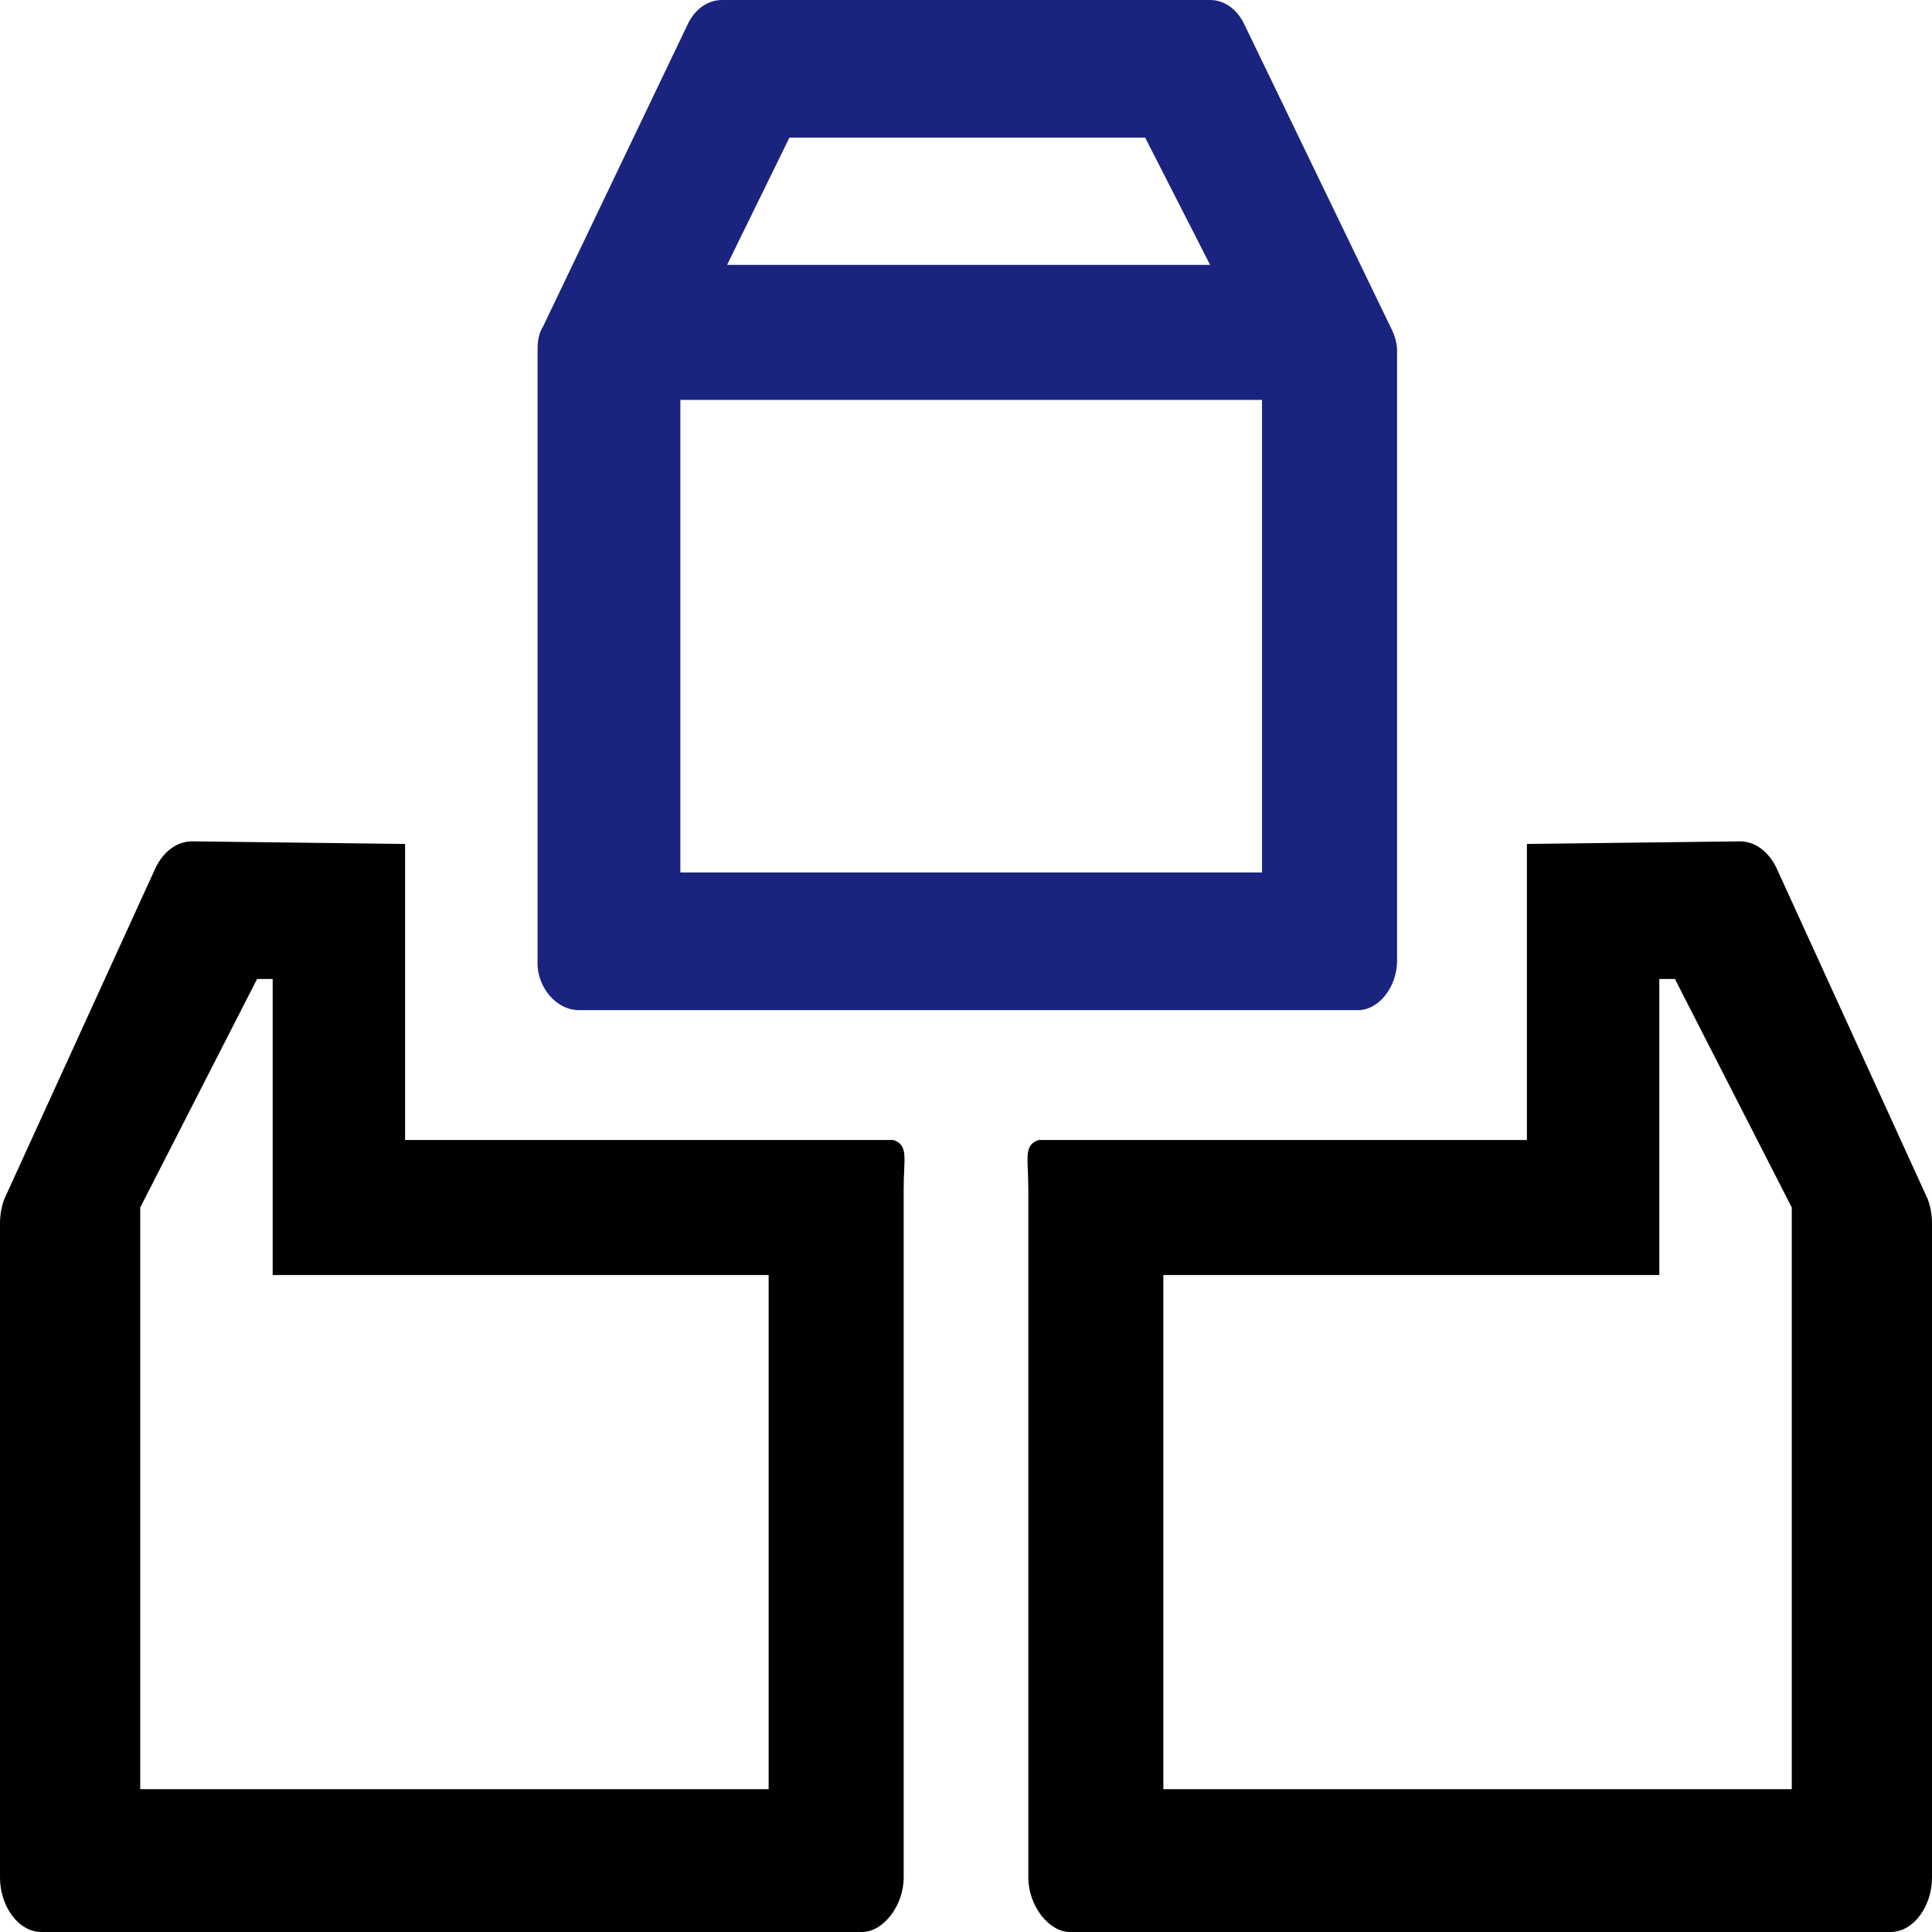
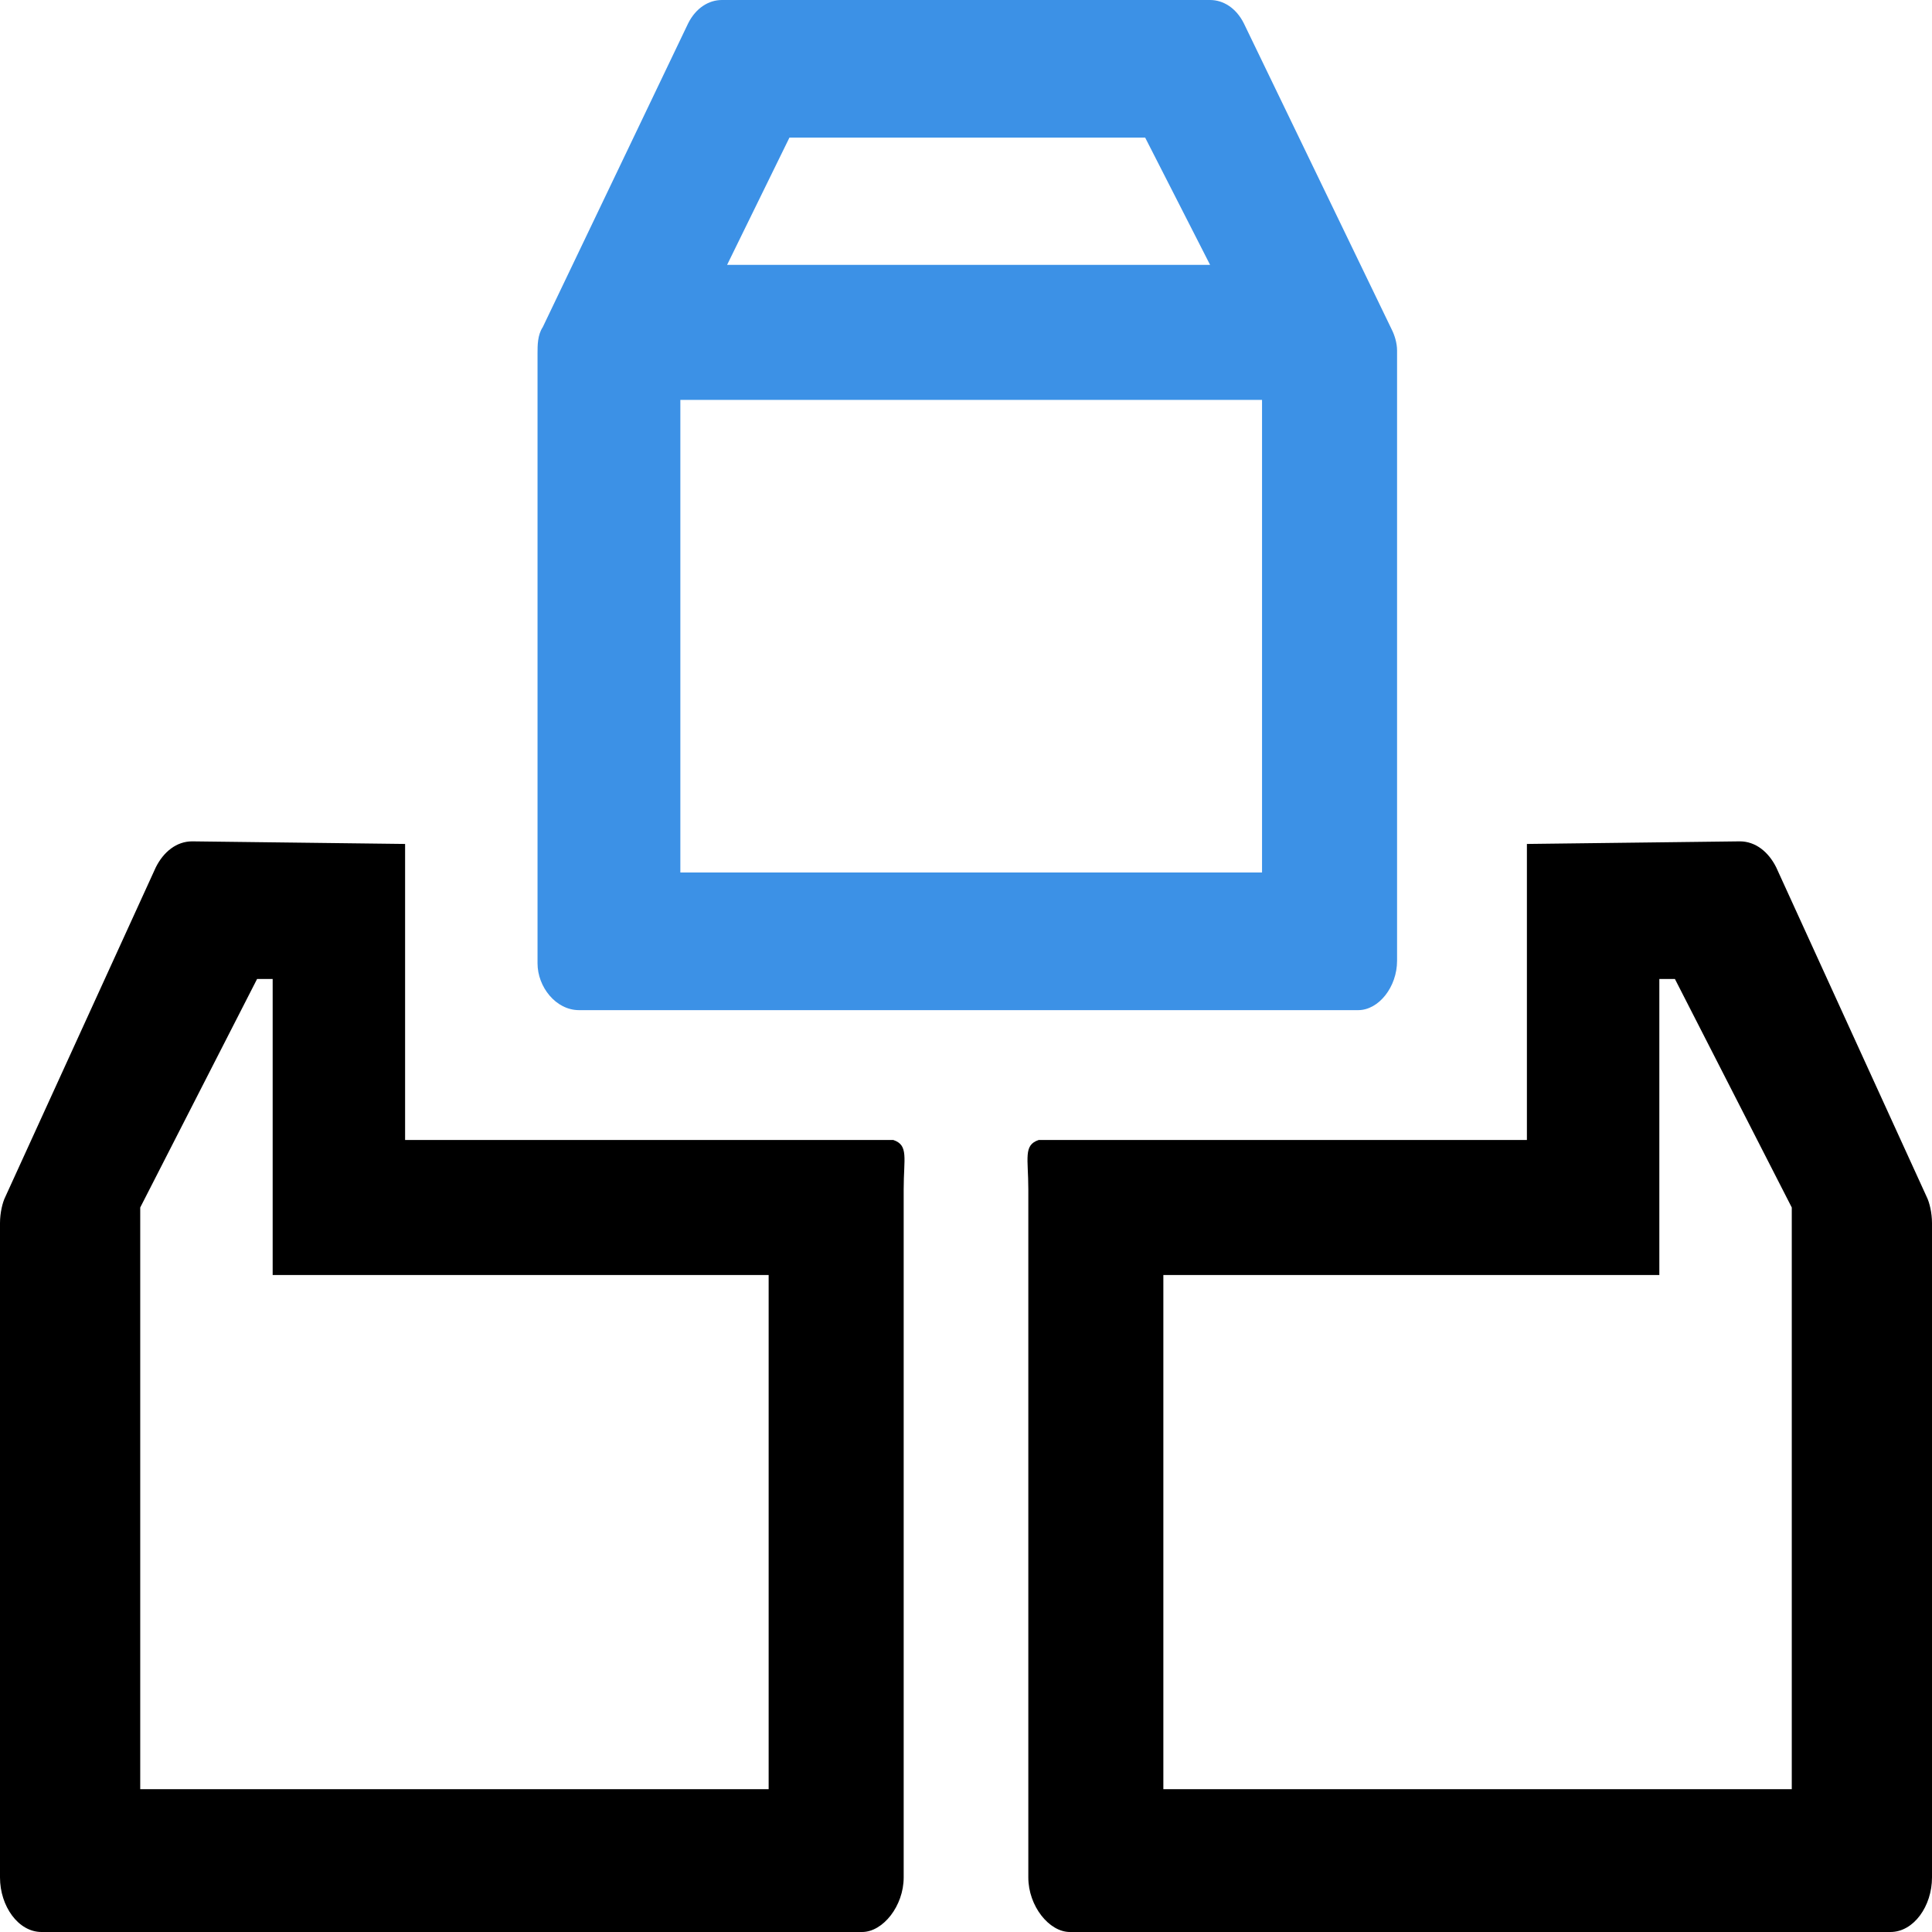
<svg xmlns="http://www.w3.org/2000/svg" width="24px" height="24px" version="1.1" id="Layer_1" x="0px" y="0px" viewBox="0 0 74.4 74.4" style="enable-background:new 0 0 74.4 74.4;" xml:space="preserve" preserveAspectRatio="xMinYMid meet">
  <style type="text/css">
	.st0{fill:none;}
</style>
  <g>
    <path d="M34.4,43.9H15.6V32.5l-8.2-0.1c-0.6,0-1.1,0.4-1.4,1L0.2,46.1c-0.1,0.2-0.2,0.6-0.2,1v25.2c0,1.1,0.7,2.1,1.6,2.1h31.6   c0.8,0,1.6-1,1.6-2.1V46c0,0,0-0.1,0-0.2C34.8,44.6,35,44.1,34.4,43.9z M29.6,68.9H5.4V46.5l4.5-8.8h0.6v11.4h19.1V68.9z" />
    <path d="M39.6,45.8c0,0.1,0,0.2,0,0.2v26.3c0,1.1,0.8,2.1,1.6,2.1h31.6c0.9,0,1.6-1,1.6-2.1V47.1c0-0.4-0.1-0.8-0.2-1l-5.8-12.7   c-0.3-0.6-0.8-1-1.4-1l-8.2,0.1v11.4H40C39.4,44.1,39.6,44.6,39.6,45.8z M44.8,49.1h19.1V37.7h0.6l4.5,8.8v22.4H44.8V49.1z" />
-     <path d="M53.6,12.7L47.9,0.9C47.6,0.3,47.1,0,46.6,0H27.8c-0.5,0-1,0.3-1.3,0.9l-5.6,11.7c-0.2,0.3-0.2,0.7-0.2,1v23.5   c0,0.9,0.7,1.8,1.6,1.8h30c0.8,0,1.5-0.9,1.5-1.9V13.5C53.8,13.2,53.7,12.9,53.6,12.7z M30.4,5.3h13.7l2.5,4.9H28L30.4,5.3z    M48.6,33.6H26.2V15.4h22.4V33.6z" fill="#1a237e" />
+     <path d="M53.6,12.7L47.9,0.9C47.6,0.3,47.1,0,46.6,0H27.8c-0.5,0-1,0.3-1.3,0.9l-5.6,11.7c-0.2,0.3-0.2,0.7-0.2,1v23.5   c0,0.9,0.7,1.8,1.6,1.8h30c0.8,0,1.5-0.9,1.5-1.9V13.5C53.8,13.2,53.7,12.9,53.6,12.7z M30.4,5.3h13.7l2.5,4.9H28L30.4,5.3z    M48.6,33.6H26.2V15.4h22.4V33.6z" fill="#3c91e6" />
  </g>
  <rect class="st0" width="74.4" height="74.4" />
</svg>
